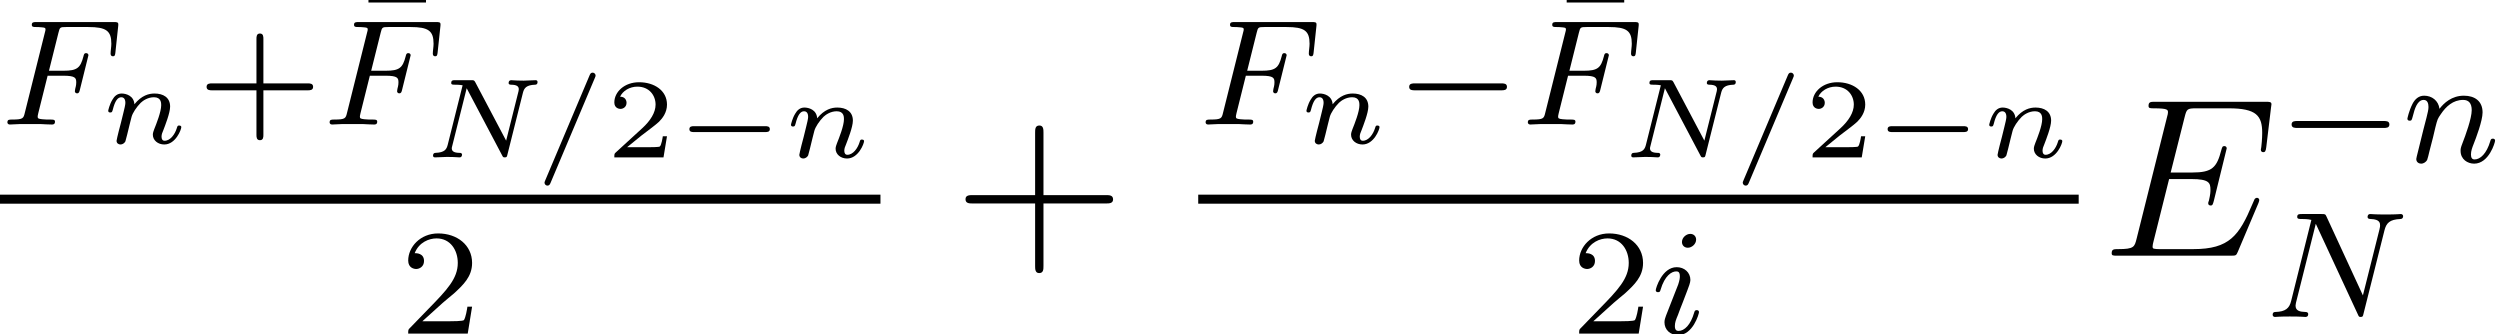
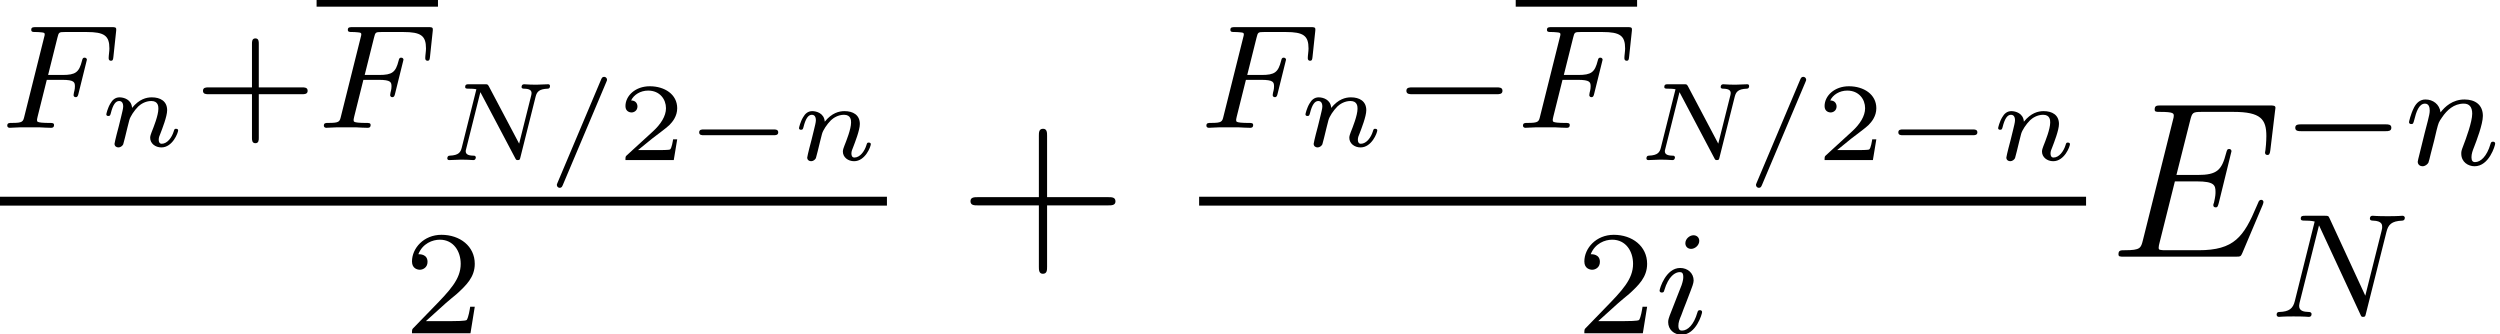
- <svg xmlns="http://www.w3.org/2000/svg" xmlns:xlink="http://www.w3.org/1999/xlink" height="17.647pt" version="1.1" viewBox="-42.458 -43.654 132.246 17.647" width="132.246pt">
+ <svg xmlns="http://www.w3.org/2000/svg" xmlns:xlink="http://www.w3.org/1999/xlink" height="17.942pt" version="1.1" viewBox="-42.458 -43.295 134.598 17.942" width="134.598pt">
  <defs>
    <path d="M4.758 -1.339C4.854 -1.339 5.003 -1.339 5.003 -1.494S4.854 -1.65 4.758 -1.65H0.992C0.897 -1.65 0.747 -1.65 0.747 -1.494S0.897 -1.339 0.992 -1.339H4.758Z" id="g0-0" />
    <path d="M5.571 -1.809C5.699 -1.809 5.874 -1.809 5.874 -1.993S5.699 -2.176 5.571 -2.176H1.004C0.877 -2.176 0.701 -2.176 0.701 -1.993S0.877 -1.809 1.004 -1.809H5.571Z" id="g1-0" />
    <path d="M3.216 -4.196C3.258 -4.292 3.258 -4.304 3.258 -4.328C3.258 -4.411 3.186 -4.483 3.102 -4.483C3.001 -4.483 2.971 -4.411 2.935 -4.328L0.598 1.207C0.556 1.303 0.556 1.315 0.556 1.339C0.556 1.423 0.628 1.494 0.711 1.494C0.813 1.494 0.843 1.423 0.879 1.339L3.216 -4.196Z" id="g2-61" />
    <path d="M5.26 -3.425C5.326 -3.676 5.446 -3.826 5.9 -3.844C5.936 -3.844 6.031 -3.85 6.031 -3.987C6.031 -4.047 5.996 -4.083 5.936 -4.083C5.792 -4.083 5.44 -4.059 5.296 -4.059L4.967 -4.065C4.86 -4.065 4.734 -4.083 4.633 -4.083S4.501 -4.005 4.501 -3.933C4.501 -3.844 4.597 -3.844 4.645 -3.844C4.926 -3.838 5.039 -3.76 5.039 -3.604C5.039 -3.581 5.033 -3.545 5.027 -3.509L4.37 -0.885L2.738 -3.975C2.678 -4.077 2.672 -4.083 2.529 -4.083H1.668C1.554 -4.083 1.465 -4.083 1.465 -3.933C1.465 -3.844 1.548 -3.844 1.686 -3.844C1.722 -3.844 1.925 -3.844 2.068 -3.814L1.279 -0.664C1.219 -0.436 1.13 -0.257 0.634 -0.239C0.556 -0.239 0.502 -0.197 0.502 -0.084C0.508 -0.06 0.514 0 0.604 0C0.747 0 1.1 -0.024 1.243 -0.024L1.572 -0.018C1.68 -0.018 1.805 0 1.907 0C2.032 0 2.038 -0.126 2.038 -0.155C2.02 -0.239 1.961 -0.239 1.889 -0.239C1.614 -0.245 1.494 -0.323 1.494 -0.478C1.494 -0.514 1.5 -0.538 1.518 -0.604L2.283 -3.658L4.16 -0.102C4.202 -0.018 4.214 0 4.298 0C4.399 0 4.411 -0.03 4.435 -0.137L5.26 -3.425Z" id="g2-78" />
    <path d="M1.751 -2.068C1.722 -2.523 1.303 -2.636 1.076 -2.636S0.693 -2.499 0.586 -2.307C0.436 -2.062 0.365 -1.745 0.365 -1.722C0.365 -1.656 0.418 -1.632 0.472 -1.632C0.568 -1.632 0.574 -1.674 0.604 -1.769C0.723 -2.248 0.867 -2.439 1.058 -2.439C1.273 -2.439 1.273 -2.194 1.273 -2.134C1.273 -2.038 1.213 -1.799 1.172 -1.632C1.13 -1.47 1.07 -1.225 1.04 -1.094C0.998 -0.944 0.962 -0.789 0.921 -0.64C0.879 -0.472 0.807 -0.173 0.807 -0.137C0.807 -0.006 0.909 0.06 1.016 0.06S1.225 -0.012 1.273 -0.102C1.285 -0.137 1.339 -0.347 1.369 -0.466L1.5 -1.004C1.542 -1.16 1.566 -1.267 1.602 -1.405C1.656 -1.608 1.865 -1.925 2.086 -2.146C2.206 -2.26 2.463 -2.439 2.786 -2.439C3.168 -2.439 3.168 -2.134 3.168 -2.02C3.168 -1.668 2.911 -1.028 2.803 -0.759C2.768 -0.658 2.726 -0.562 2.726 -0.46C2.726 -0.155 3.001 0.06 3.33 0.06C3.933 0.06 4.232 -0.729 4.232 -0.861C4.232 -0.873 4.226 -0.944 4.119 -0.944C4.035 -0.944 4.029 -0.915 3.993 -0.801C3.897 -0.484 3.652 -0.137 3.347 -0.137C3.234 -0.137 3.186 -0.227 3.186 -0.353C3.186 -0.472 3.228 -0.574 3.282 -0.699C3.371 -0.933 3.64 -1.608 3.64 -1.943C3.64 -2.433 3.27 -2.636 2.815 -2.636C2.517 -2.636 2.134 -2.54 1.751 -2.068Z" id="g2-110" />
-     <path d="M3.634 -4.439V-4.742H0.59V-4.439H3.634Z" id="g6-22" />
    <path d="M3.475 -1.809H5.818C5.93 -1.809 6.105 -1.809 6.105 -1.993S5.93 -2.176 5.818 -2.176H3.475V-4.527C3.475 -4.639 3.475 -4.814 3.292 -4.814S3.108 -4.639 3.108 -4.527V-2.176H0.757C0.646 -2.176 0.47 -2.176 0.47 -1.993S0.646 -1.809 0.757 -1.809H3.108V0.542C3.108 0.654 3.108 0.829 3.292 0.829S3.475 0.654 3.475 0.542V-1.809Z" id="g6-43" />
    <path d="M2.248 -1.626C2.375 -1.745 2.71 -2.008 2.837 -2.12C3.332 -2.574 3.802 -3.013 3.802 -3.738C3.802 -4.686 3.005 -5.3 2.008 -5.3C1.052 -5.3 0.422 -4.575 0.422 -3.865C0.422 -3.475 0.733 -3.419 0.845 -3.419C1.012 -3.419 1.259 -3.539 1.259 -3.842C1.259 -4.256 0.861 -4.256 0.765 -4.256C0.996 -4.838 1.53 -5.037 1.921 -5.037C2.662 -5.037 3.045 -4.407 3.045 -3.738C3.045 -2.909 2.463 -2.303 1.522 -1.339L0.518 -0.303C0.422 -0.215 0.422 -0.199 0.422 0H3.571L3.802 -1.427H3.555C3.531 -1.267 3.467 -0.869 3.371 -0.717C3.324 -0.654 2.718 -0.654 2.59 -0.654H1.172L2.248 -1.626Z" id="g6-50" />
    <path d="M8.309 -2.774C8.321 -2.809 8.357 -2.893 8.357 -2.941C8.357 -3.001 8.309 -3.061 8.237 -3.061C8.189 -3.061 8.165 -3.049 8.13 -3.013C8.106 -3.001 8.106 -2.977 7.998 -2.738C7.293 -1.064 6.779 -0.347 4.866 -0.347H3.12C2.953 -0.347 2.929 -0.347 2.857 -0.359C2.726 -0.371 2.714 -0.395 2.714 -0.49C2.714 -0.574 2.738 -0.646 2.762 -0.753L3.587 -4.053H4.77C5.703 -4.053 5.774 -3.85 5.774 -3.491C5.774 -3.371 5.774 -3.264 5.691 -2.905C5.667 -2.857 5.655 -2.809 5.655 -2.774C5.655 -2.69 5.715 -2.654 5.786 -2.654C5.894 -2.654 5.906 -2.738 5.954 -2.905L6.635 -5.679C6.635 -5.738 6.587 -5.798 6.516 -5.798C6.408 -5.798 6.396 -5.75 6.348 -5.583C6.109 -4.663 5.87 -4.399 4.806 -4.399H3.67L4.411 -7.34C4.519 -7.759 4.543 -7.795 5.033 -7.795H6.743C8.213 -7.795 8.512 -7.4 8.512 -6.492C8.512 -6.48 8.512 -6.145 8.464 -5.75C8.452 -5.703 8.44 -5.631 8.44 -5.607C8.44 -5.511 8.5 -5.475 8.572 -5.475C8.656 -5.475 8.703 -5.523 8.727 -5.738L8.978 -7.831C8.978 -7.867 9.002 -7.986 9.002 -8.01C9.002 -8.141 8.895 -8.141 8.679 -8.141H2.845C2.618 -8.141 2.499 -8.141 2.499 -7.926C2.499 -7.795 2.582 -7.795 2.786 -7.795C3.527 -7.795 3.527 -7.711 3.527 -7.58C3.527 -7.52 3.515 -7.472 3.479 -7.34L1.865 -0.885C1.757 -0.466 1.734 -0.347 0.897 -0.347C0.669 -0.347 0.55 -0.347 0.55 -0.132C0.55 0 0.622 0 0.861 0H6.862C7.125 0 7.137 -0.012 7.221 -0.203L8.309 -2.774Z" id="g4-69" />
    <path d="M2.519 -2.582H3.347C4.001 -2.582 4.033 -2.455 4.033 -2.224C4.033 -2.168 4.033 -2.088 3.977 -1.881C3.969 -1.849 3.961 -1.785 3.961 -1.761C3.961 -1.753 3.961 -1.65 4.081 -1.65C4.176 -1.65 4.2 -1.73 4.224 -1.833L4.647 -3.539C4.655 -3.555 4.678 -3.658 4.678 -3.666C4.678 -3.698 4.655 -3.778 4.551 -3.778C4.455 -3.778 4.439 -3.706 4.415 -3.61C4.256 -2.989 4.073 -2.845 3.363 -2.845H2.59L3.092 -4.854C3.164 -5.141 3.172 -5.157 3.499 -5.157H4.67C5.619 -5.157 5.89 -4.957 5.89 -4.272C5.89 -4.105 5.85 -3.897 5.85 -3.746C5.85 -3.65 5.906 -3.61 5.97 -3.61C6.081 -3.61 6.089 -3.682 6.105 -3.818L6.249 -5.173C6.257 -5.212 6.257 -5.268 6.257 -5.308C6.257 -5.42 6.161 -5.42 6.017 -5.42H1.929C1.785 -5.42 1.682 -5.42 1.682 -5.276C1.682 -5.157 1.777 -5.157 1.913 -5.157C1.969 -5.157 2.08 -5.157 2.216 -5.141C2.383 -5.125 2.407 -5.109 2.407 -5.029C2.407 -4.989 2.399 -4.957 2.375 -4.87L1.315 -0.63C1.243 -0.327 1.227 -0.263 0.638 -0.263C0.486 -0.263 0.391 -0.263 0.391 -0.112C0.391 -0.08 0.414 0 0.518 0C0.685 0 0.877 -0.024 1.052 -0.024H2.152C2.303 -0.016 2.59 0 2.742 0C2.798 0 2.909 0 2.909 -0.151C2.909 -0.263 2.813 -0.263 2.646 -0.263S2.415 -0.263 2.232 -0.279C2.016 -0.303 1.993 -0.327 1.993 -0.422C1.993 -0.43 1.993 -0.478 2.024 -0.598L2.519 -2.582Z" id="g3-70" />
    <path d="M6.312 -4.575C6.408 -4.965 6.583 -5.157 7.157 -5.181C7.237 -5.181 7.301 -5.228 7.301 -5.332C7.301 -5.38 7.261 -5.444 7.181 -5.444C7.125 -5.444 6.974 -5.42 6.384 -5.42C5.746 -5.42 5.643 -5.444 5.571 -5.444C5.444 -5.444 5.42 -5.356 5.42 -5.292C5.42 -5.189 5.523 -5.181 5.595 -5.181C6.081 -5.165 6.081 -4.949 6.081 -4.838C6.081 -4.798 6.081 -4.758 6.049 -4.631L5.173 -1.14L3.252 -5.3C3.188 -5.444 3.172 -5.444 2.981 -5.444H1.945C1.801 -5.444 1.698 -5.444 1.698 -5.292C1.698 -5.181 1.793 -5.181 1.961 -5.181C2.024 -5.181 2.264 -5.181 2.447 -5.133L1.379 -0.853C1.283 -0.454 1.076 -0.279 0.542 -0.263C0.494 -0.263 0.399 -0.255 0.399 -0.112C0.399 -0.064 0.438 0 0.518 0C0.55 0 0.733 -0.024 1.307 -0.024C1.937 -0.024 2.056 0 2.128 0C2.16 0 2.279 0 2.279 -0.151C2.279 -0.247 2.192 -0.263 2.136 -0.263C1.849 -0.271 1.61 -0.319 1.61 -0.598C1.61 -0.638 1.634 -0.749 1.634 -0.757L2.678 -4.918H2.686L4.902 -0.143C4.957 -0.016 4.965 0 5.053 0C5.165 0 5.173 -0.032 5.204 -0.167L6.312 -4.575Z" id="g3-78" />
    <path d="M2.375 -4.973C2.375 -5.149 2.248 -5.276 2.064 -5.276C1.857 -5.276 1.626 -5.085 1.626 -4.846C1.626 -4.67 1.753 -4.543 1.937 -4.543C2.144 -4.543 2.375 -4.734 2.375 -4.973ZM1.211 -2.048L0.781 -0.948C0.741 -0.829 0.701 -0.733 0.701 -0.598C0.701 -0.207 1.004 0.08 1.427 0.08C2.2 0.08 2.527 -1.036 2.527 -1.14C2.527 -1.219 2.463 -1.243 2.407 -1.243C2.311 -1.243 2.295 -1.188 2.271 -1.108C2.088 -0.47 1.761 -0.143 1.443 -0.143C1.347 -0.143 1.251 -0.183 1.251 -0.399C1.251 -0.59 1.307 -0.733 1.411 -0.98C1.49 -1.196 1.57 -1.411 1.658 -1.626L1.905 -2.271C1.977 -2.455 2.072 -2.702 2.072 -2.837C2.072 -3.236 1.753 -3.515 1.347 -3.515C0.574 -3.515 0.239 -2.399 0.239 -2.295C0.239 -2.224 0.295 -2.192 0.359 -2.192C0.462 -2.192 0.47 -2.24 0.494 -2.319C0.717 -3.076 1.084 -3.292 1.323 -3.292C1.435 -3.292 1.514 -3.252 1.514 -3.029C1.514 -2.949 1.506 -2.837 1.427 -2.598L1.211 -2.048Z" id="g3-105" />
    <path d="M1.594 -1.307C1.618 -1.427 1.698 -1.73 1.722 -1.849C1.833 -2.279 1.833 -2.287 2.016 -2.55C2.279 -2.941 2.654 -3.292 3.188 -3.292C3.475 -3.292 3.642 -3.124 3.642 -2.75C3.642 -2.311 3.308 -1.403 3.156 -1.012C3.053 -0.749 3.053 -0.701 3.053 -0.598C3.053 -0.143 3.427 0.08 3.77 0.08C4.551 0.08 4.878 -1.036 4.878 -1.14C4.878 -1.219 4.814 -1.243 4.758 -1.243C4.663 -1.243 4.647 -1.188 4.623 -1.108C4.431 -0.454 4.097 -0.143 3.794 -0.143C3.666 -0.143 3.602 -0.223 3.602 -0.406S3.666 -0.765 3.746 -0.964C3.865 -1.267 4.216 -2.184 4.216 -2.63C4.216 -3.228 3.802 -3.515 3.228 -3.515C2.582 -3.515 2.168 -3.124 1.937 -2.821C1.881 -3.26 1.53 -3.515 1.124 -3.515C0.837 -3.515 0.638 -3.332 0.51 -3.084C0.319 -2.71 0.239 -2.311 0.239 -2.295C0.239 -2.224 0.295 -2.192 0.359 -2.192C0.462 -2.192 0.47 -2.224 0.526 -2.431C0.622 -2.821 0.765 -3.292 1.1 -3.292C1.307 -3.292 1.355 -3.092 1.355 -2.917C1.355 -2.774 1.315 -2.622 1.251 -2.359C1.235 -2.295 1.116 -1.825 1.084 -1.714L0.789 -0.518C0.757 -0.399 0.709 -0.199 0.709 -0.167C0.709 0.016 0.861 0.08 0.964 0.08C1.108 0.08 1.227 -0.016 1.283 -0.112C1.307 -0.159 1.371 -0.43 1.411 -0.598L1.594 -1.307Z" id="g3-110" />
    <path d="M4.77 -2.762H8.07C8.237 -2.762 8.452 -2.762 8.452 -2.977C8.452 -3.204 8.249 -3.204 8.07 -3.204H4.77V-6.504C4.77 -6.671 4.77 -6.886 4.555 -6.886C4.328 -6.886 4.328 -6.683 4.328 -6.504V-3.204H1.028C0.861 -3.204 0.646 -3.204 0.646 -2.989C0.646 -2.762 0.849 -2.762 1.028 -2.762H4.328V0.538C4.328 0.705 4.328 0.921 4.543 0.921C4.77 0.921 4.77 0.717 4.77 0.538V-2.762Z" id="g7-43" />
    <path d="M3.216 -1.118H2.995C2.983 -1.034 2.923 -0.64 2.833 -0.574C2.792 -0.538 2.307 -0.538 2.224 -0.538H1.106L1.871 -1.16C2.074 -1.321 2.606 -1.704 2.792 -1.883C2.971 -2.062 3.216 -2.367 3.216 -2.792C3.216 -3.539 2.54 -3.975 1.739 -3.975C0.968 -3.975 0.43 -3.467 0.43 -2.905C0.43 -2.6 0.687 -2.564 0.753 -2.564C0.903 -2.564 1.076 -2.672 1.076 -2.887C1.076 -3.019 0.998 -3.21 0.735 -3.21C0.873 -3.515 1.237 -3.742 1.65 -3.742C2.277 -3.742 2.612 -3.276 2.612 -2.792C2.612 -2.367 2.331 -1.931 1.913 -1.548L0.496 -0.251C0.436 -0.191 0.43 -0.185 0.43 0H3.031L3.216 -1.118Z" id="g5-50" />
  </defs>
  <g id="page1">
-     <use x="-42.458" xlink:href="#g3-70" y="-37.067" />
-     <use x="-37.099" xlink:href="#g2-110" y="-36.071" />
-     <use x="-32" xlink:href="#g6-43" y="-37.067" />
-     <use x="-23.557" xlink:href="#g6-22" y="-39.082" />
-     <use x="-25.413" xlink:href="#g3-70" y="-37.067" />
-     <use x="-20.054" xlink:href="#g2-78" y="-35.329" />
-     <use x="-14.21" xlink:href="#g2-61" y="-35.329" />
-     <use x="-10.391" xlink:href="#g5-50" y="-35.329" />
-     <use x="-6.738" xlink:href="#g0-0" y="-35.329" />
-     <use x="-0.982" xlink:href="#g2-110" y="-35.329" />
-     <rect height="0.478" width="46.575" x="-42.458" y="-33.357" />
-     <use x="-21.287" xlink:href="#g6-50" y="-26.006" />
-     <use x="7.97" xlink:href="#g7-43" y="-30.129" />
-     <use x="20.926" xlink:href="#g3-70" y="-37.067" />
-     <use x="26.285" xlink:href="#g2-110" y="-36.071" />
-     <use x="31.384" xlink:href="#g1-0" y="-37.067" />
-     <use x="39.827" xlink:href="#g6-22" y="-39.082" />
-     <use x="37.971" xlink:href="#g3-70" y="-37.067" />
-     <use x="43.33" xlink:href="#g2-78" y="-35.329" />
-     <use x="49.175" xlink:href="#g2-61" y="-35.329" />
-     <use x="52.994" xlink:href="#g5-50" y="-35.329" />
-     <use x="56.647" xlink:href="#g0-0" y="-35.329" />
-     <use x="62.403" xlink:href="#g2-110" y="-35.329" />
-     <rect height="0.478" width="46.575" x="20.926" y="-33.357" />
-     <use x="40.655" xlink:href="#g6-50" y="-26.006" />
-     <use x="44.889" xlink:href="#g3-105" y="-26.006" />
-     <use x="68.697" xlink:href="#g4-69" y="-30.129" />
-     <use x="78.063" xlink:href="#g1-0" y="-35.077" />
-     <use x="84.65" xlink:href="#g3-110" y="-35.077" />
-     <use x="77.363" xlink:href="#g3-78" y="-26.888" />
+     <use x="-42.458" xlink:href="#g3-70" y="-36.414" />
+     <use x="-37.099" xlink:href="#g2-110" y="-35.418" />
+     <use x="-32" xlink:href="#g6-43" y="-36.414" />
+     <rect height="0.359" width="6.535" x="-25.413" y="-43.295" />
+     <use x="-25.413" xlink:href="#g3-70" y="-36.414" />
+     <use x="-18.878" xlink:href="#g2-78" y="-34.676" />
+     <use x="-13.034" xlink:href="#g2-61" y="-34.676" />
+     <use x="-9.214" xlink:href="#g5-50" y="-34.676" />
+     <use x="-5.562" xlink:href="#g0-0" y="-34.676" />
+     <use x="0.195" xlink:href="#g2-110" y="-34.676" />
+     <rect height="0.478" width="47.752" x="-42.458" y="-32.703" />
+     <use x="-20.699" xlink:href="#g6-50" y="-25.353" />
+     <use x="9.146" xlink:href="#g7-43" y="-29.476" />
+     <use x="22.102" xlink:href="#g3-70" y="-36.414" />
+     <use x="27.462" xlink:href="#g2-110" y="-35.418" />
+     <use x="32.56" xlink:href="#g1-0" y="-36.414" />
+     <rect height="0.359" width="6.535" x="39.147" y="-43.295" />
+     <use x="39.147" xlink:href="#g3-70" y="-36.414" />
+     <use x="45.682" xlink:href="#g2-78" y="-34.676" />
+     <use x="51.527" xlink:href="#g2-61" y="-34.676" />
+     <use x="55.346" xlink:href="#g5-50" y="-34.676" />
+     <use x="58.999" xlink:href="#g0-0" y="-34.676" />
+     <use x="64.755" xlink:href="#g2-110" y="-34.676" />
+     <rect height="0.478" width="47.752" x="22.102" y="-32.703" />
+     <use x="42.42" xlink:href="#g6-50" y="-25.353" />
+     <use x="46.654" xlink:href="#g3-105" y="-25.353" />
+     <use x="71.049" xlink:href="#g4-69" y="-29.476" />
+     <use x="80.416" xlink:href="#g1-0" y="-34.424" />
+     <use x="87.002" xlink:href="#g3-110" y="-34.424" />
+     <use x="79.715" xlink:href="#g3-78" y="-26.235" />
  </g>
</svg>
